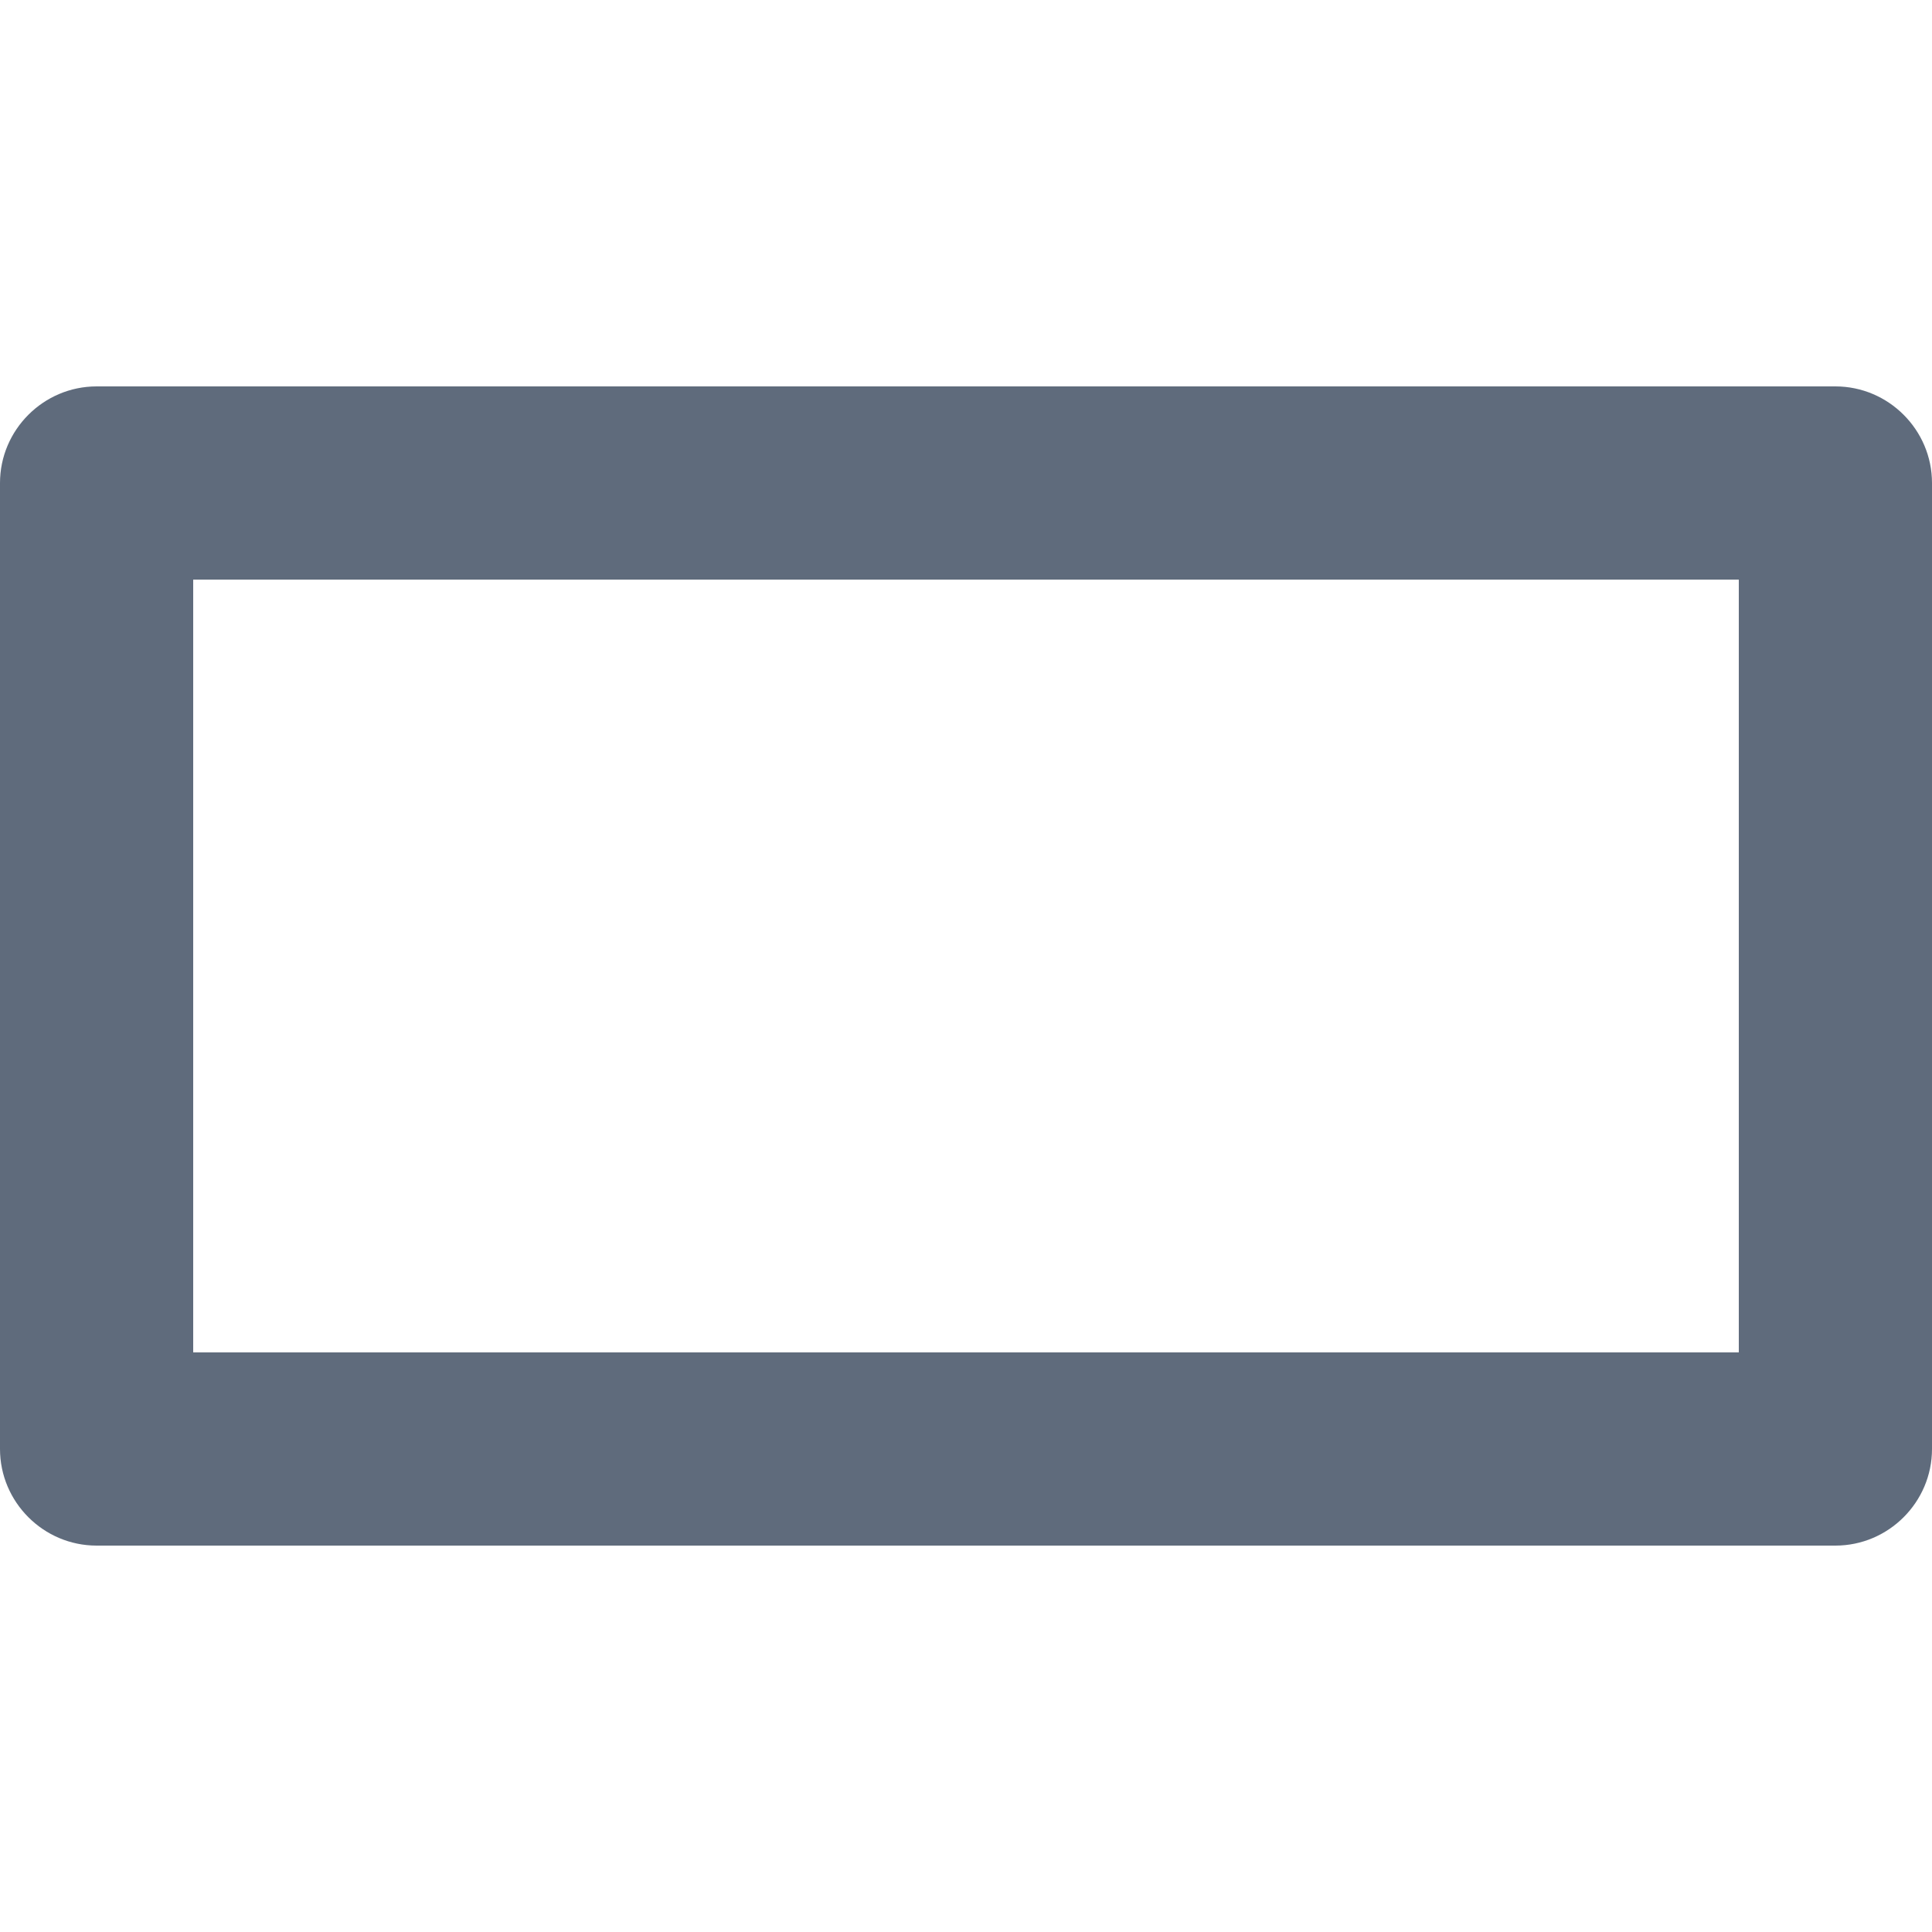
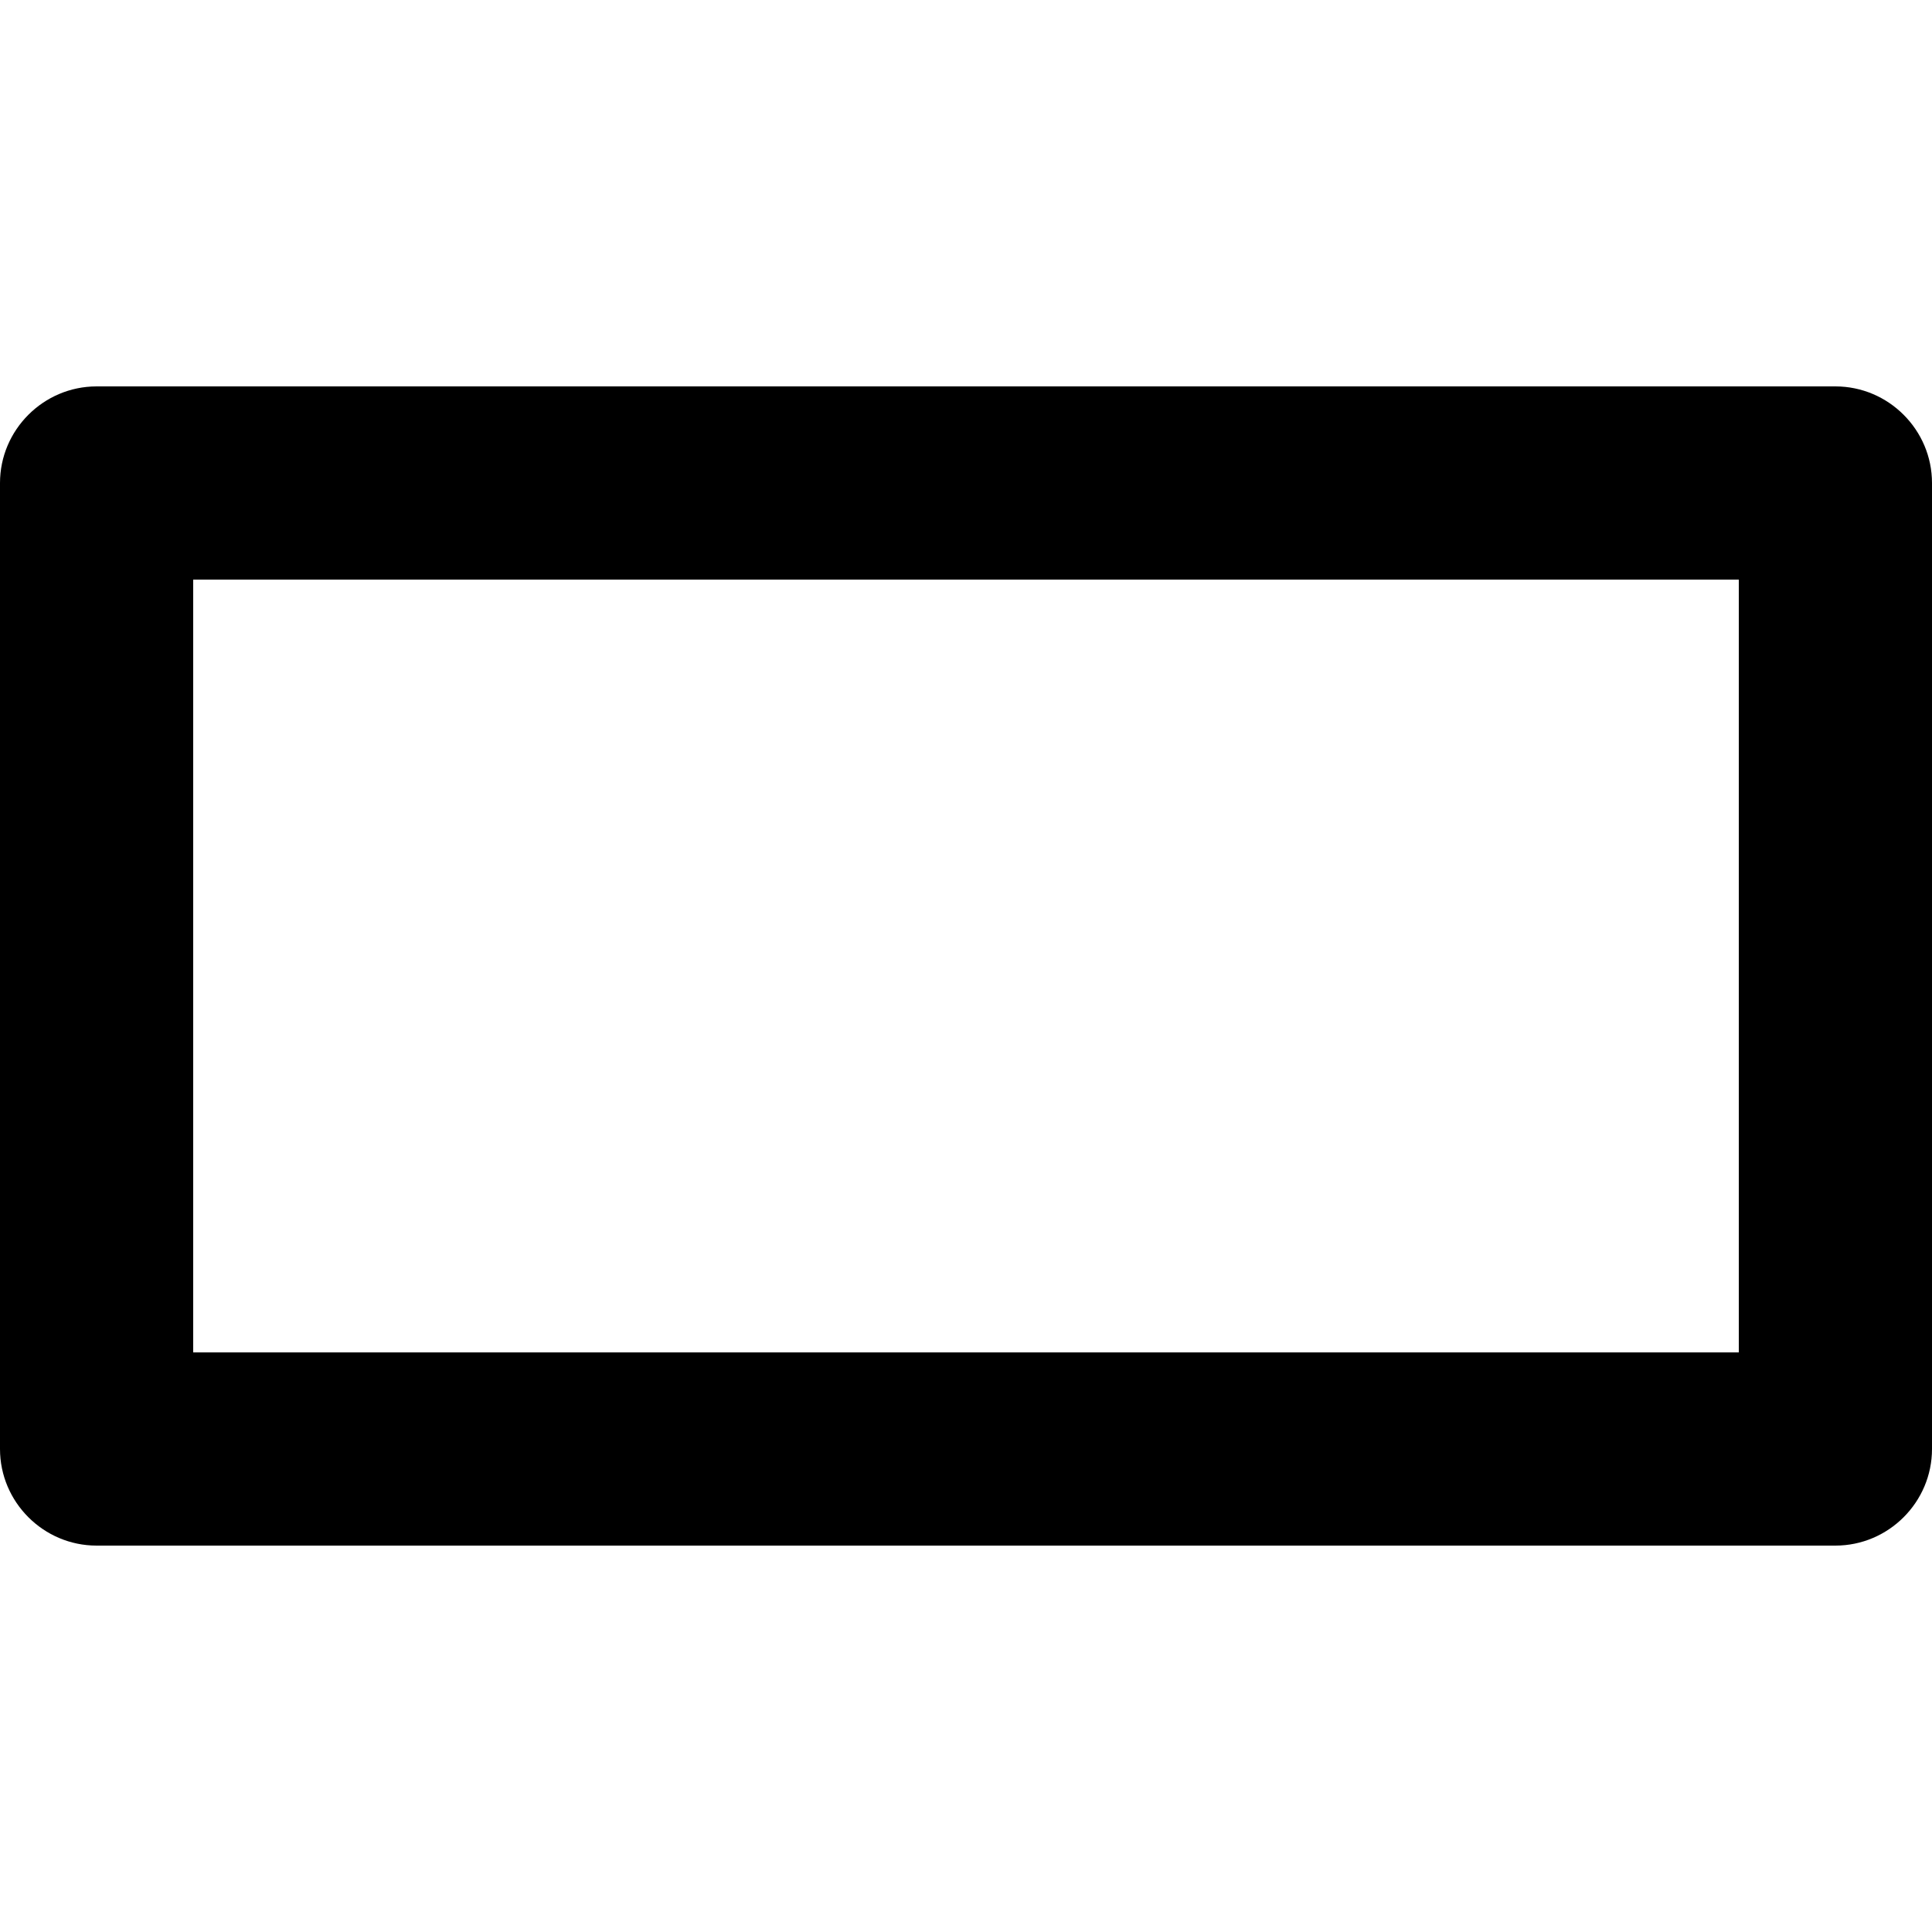
<svg xmlns="http://www.w3.org/2000/svg" width="20" height="20" viewBox="0 0 20 20" fill="none">
-   <path fill-rule="evenodd" clip-rule="evenodd" d="M1 4H19C19.55 4 20 4.45 20 5V15C20 15.55 19.55 16 19 16H1C0.45 16 0 15.55 0 15V5C0 4.45 0.45 4 1 4ZM2 6V14H18V6H2Z" fill="#5F6B7C" />
+   <path fill-rule="evenodd" clip-rule="evenodd" d="M1 4H19C19.55 4 20 4.45 20 5V15C20 15.55 19.55 16 19 16H1C0.45 16 0 15.55 0 15V5C0 4.45 0.45 4 1 4ZM2 6V14H18V6H2Z" fill="currentColor" />
</svg>
